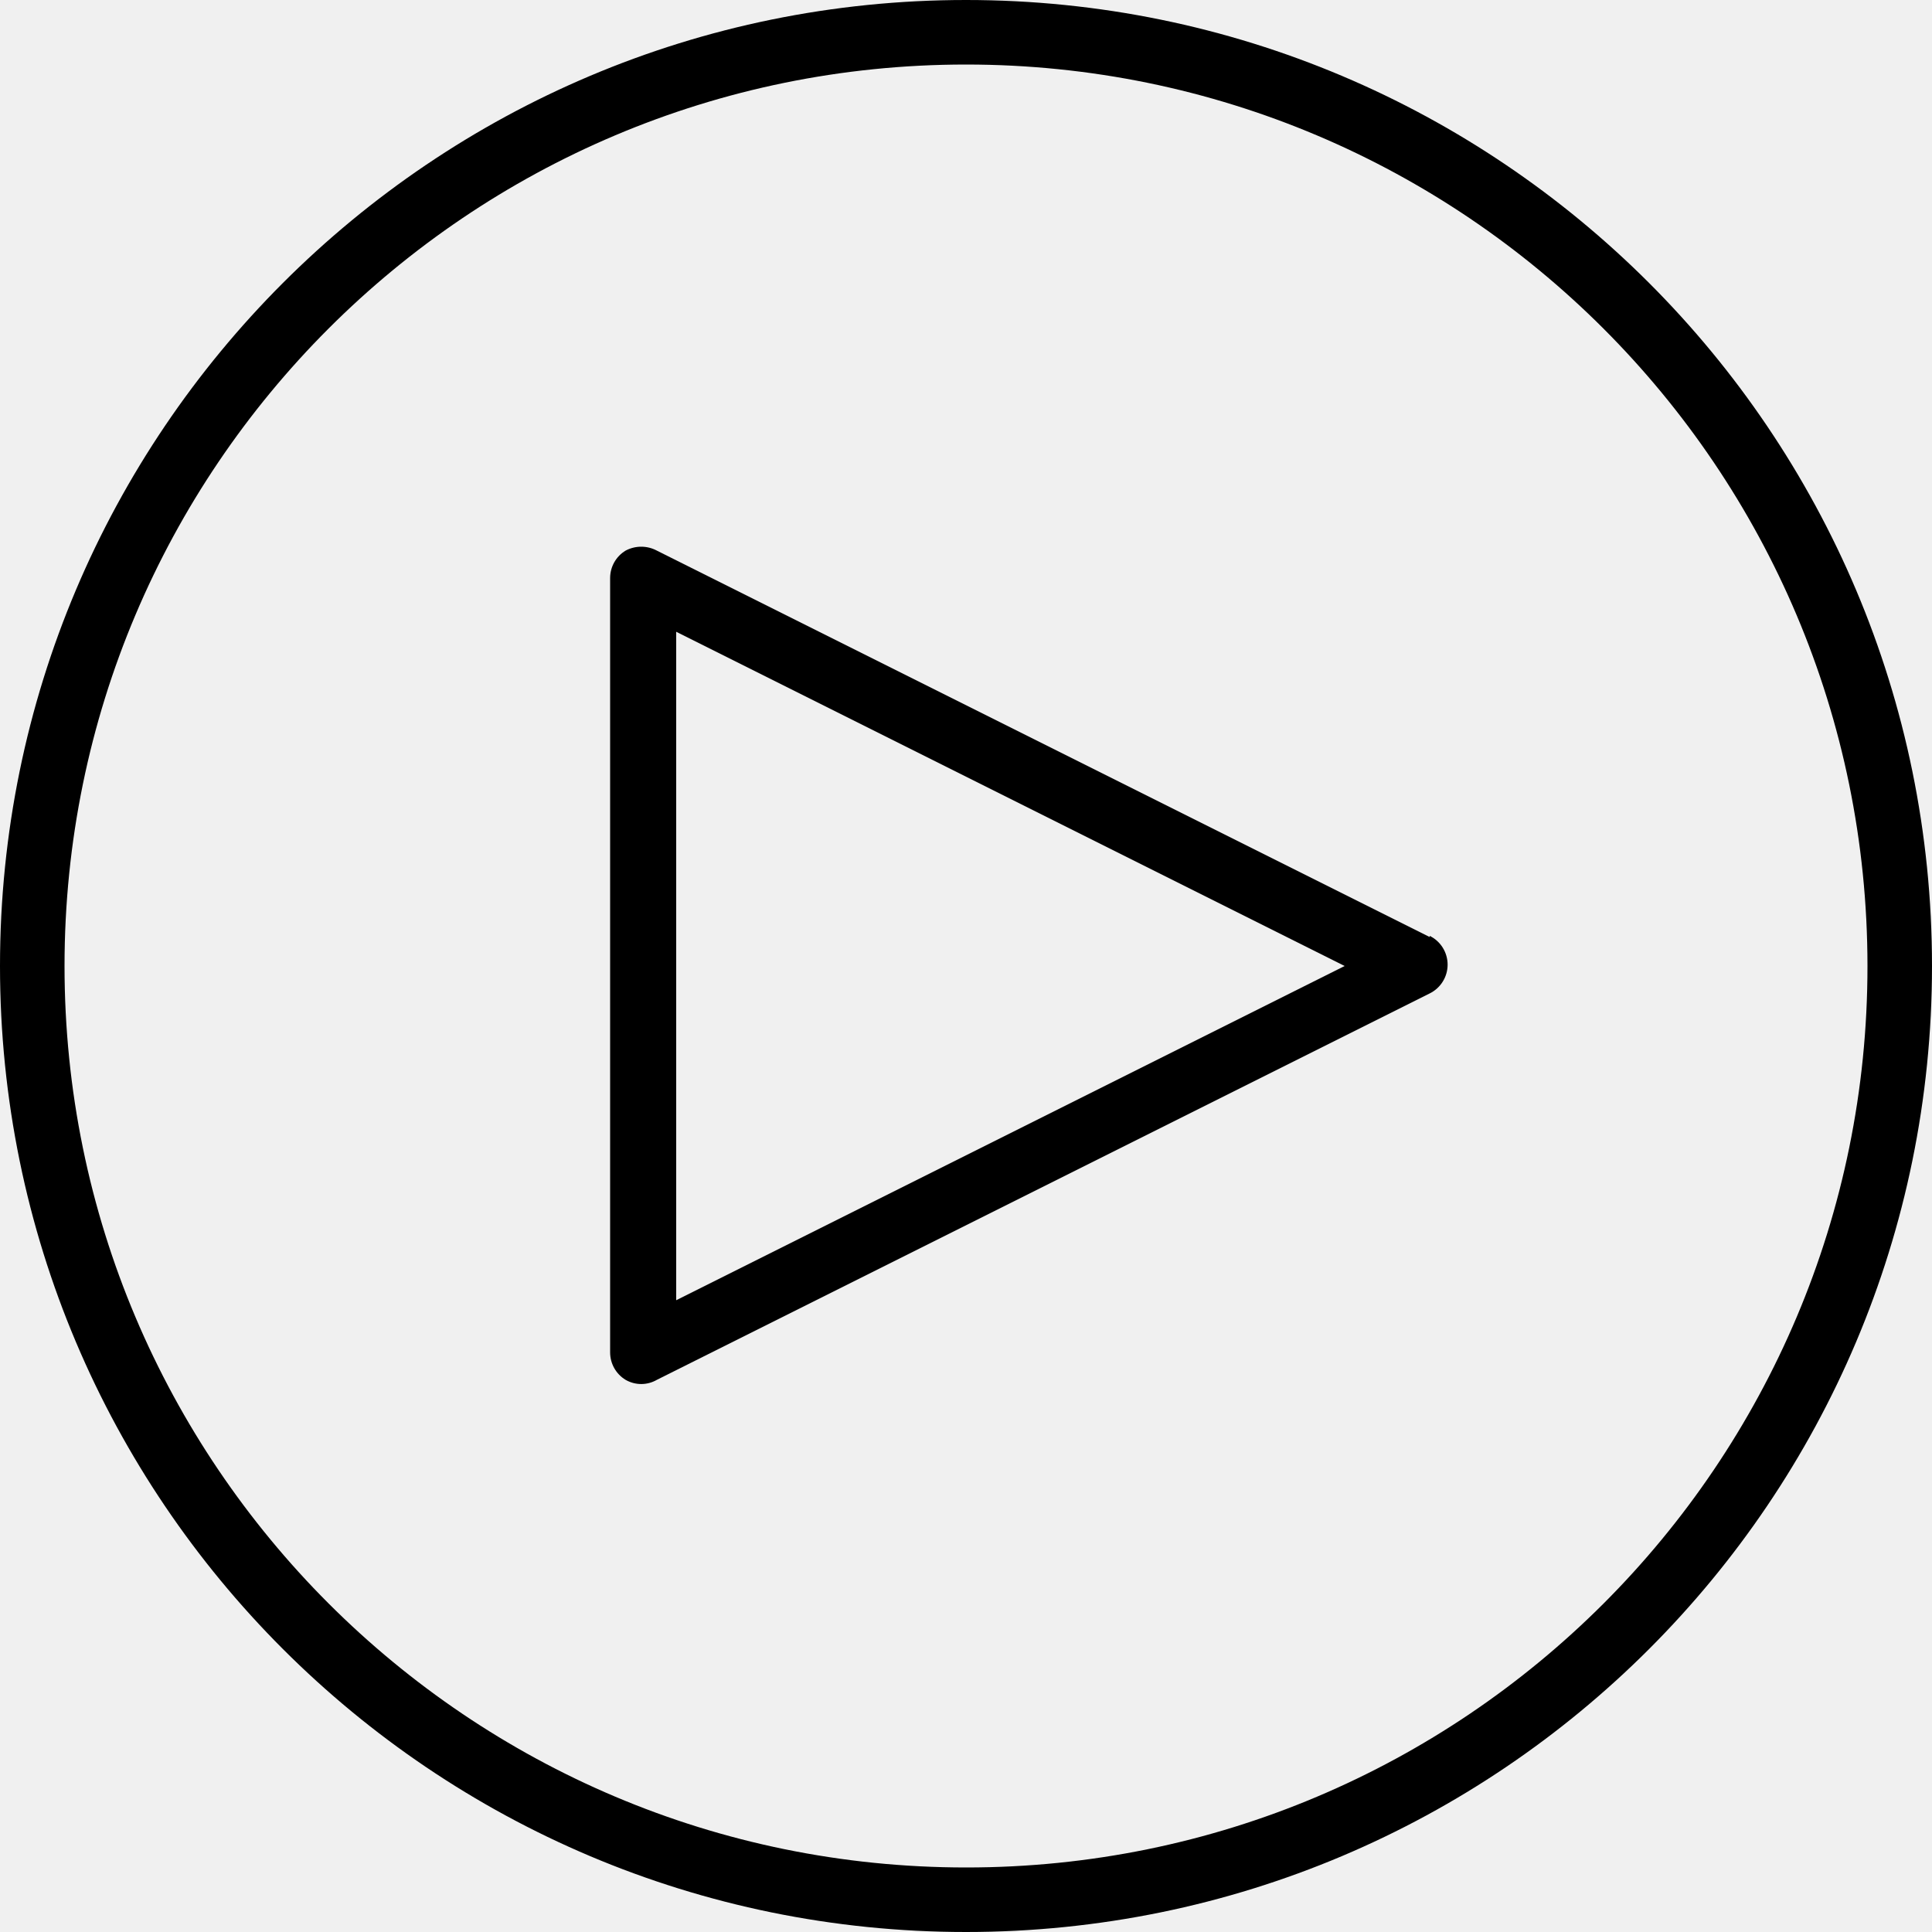
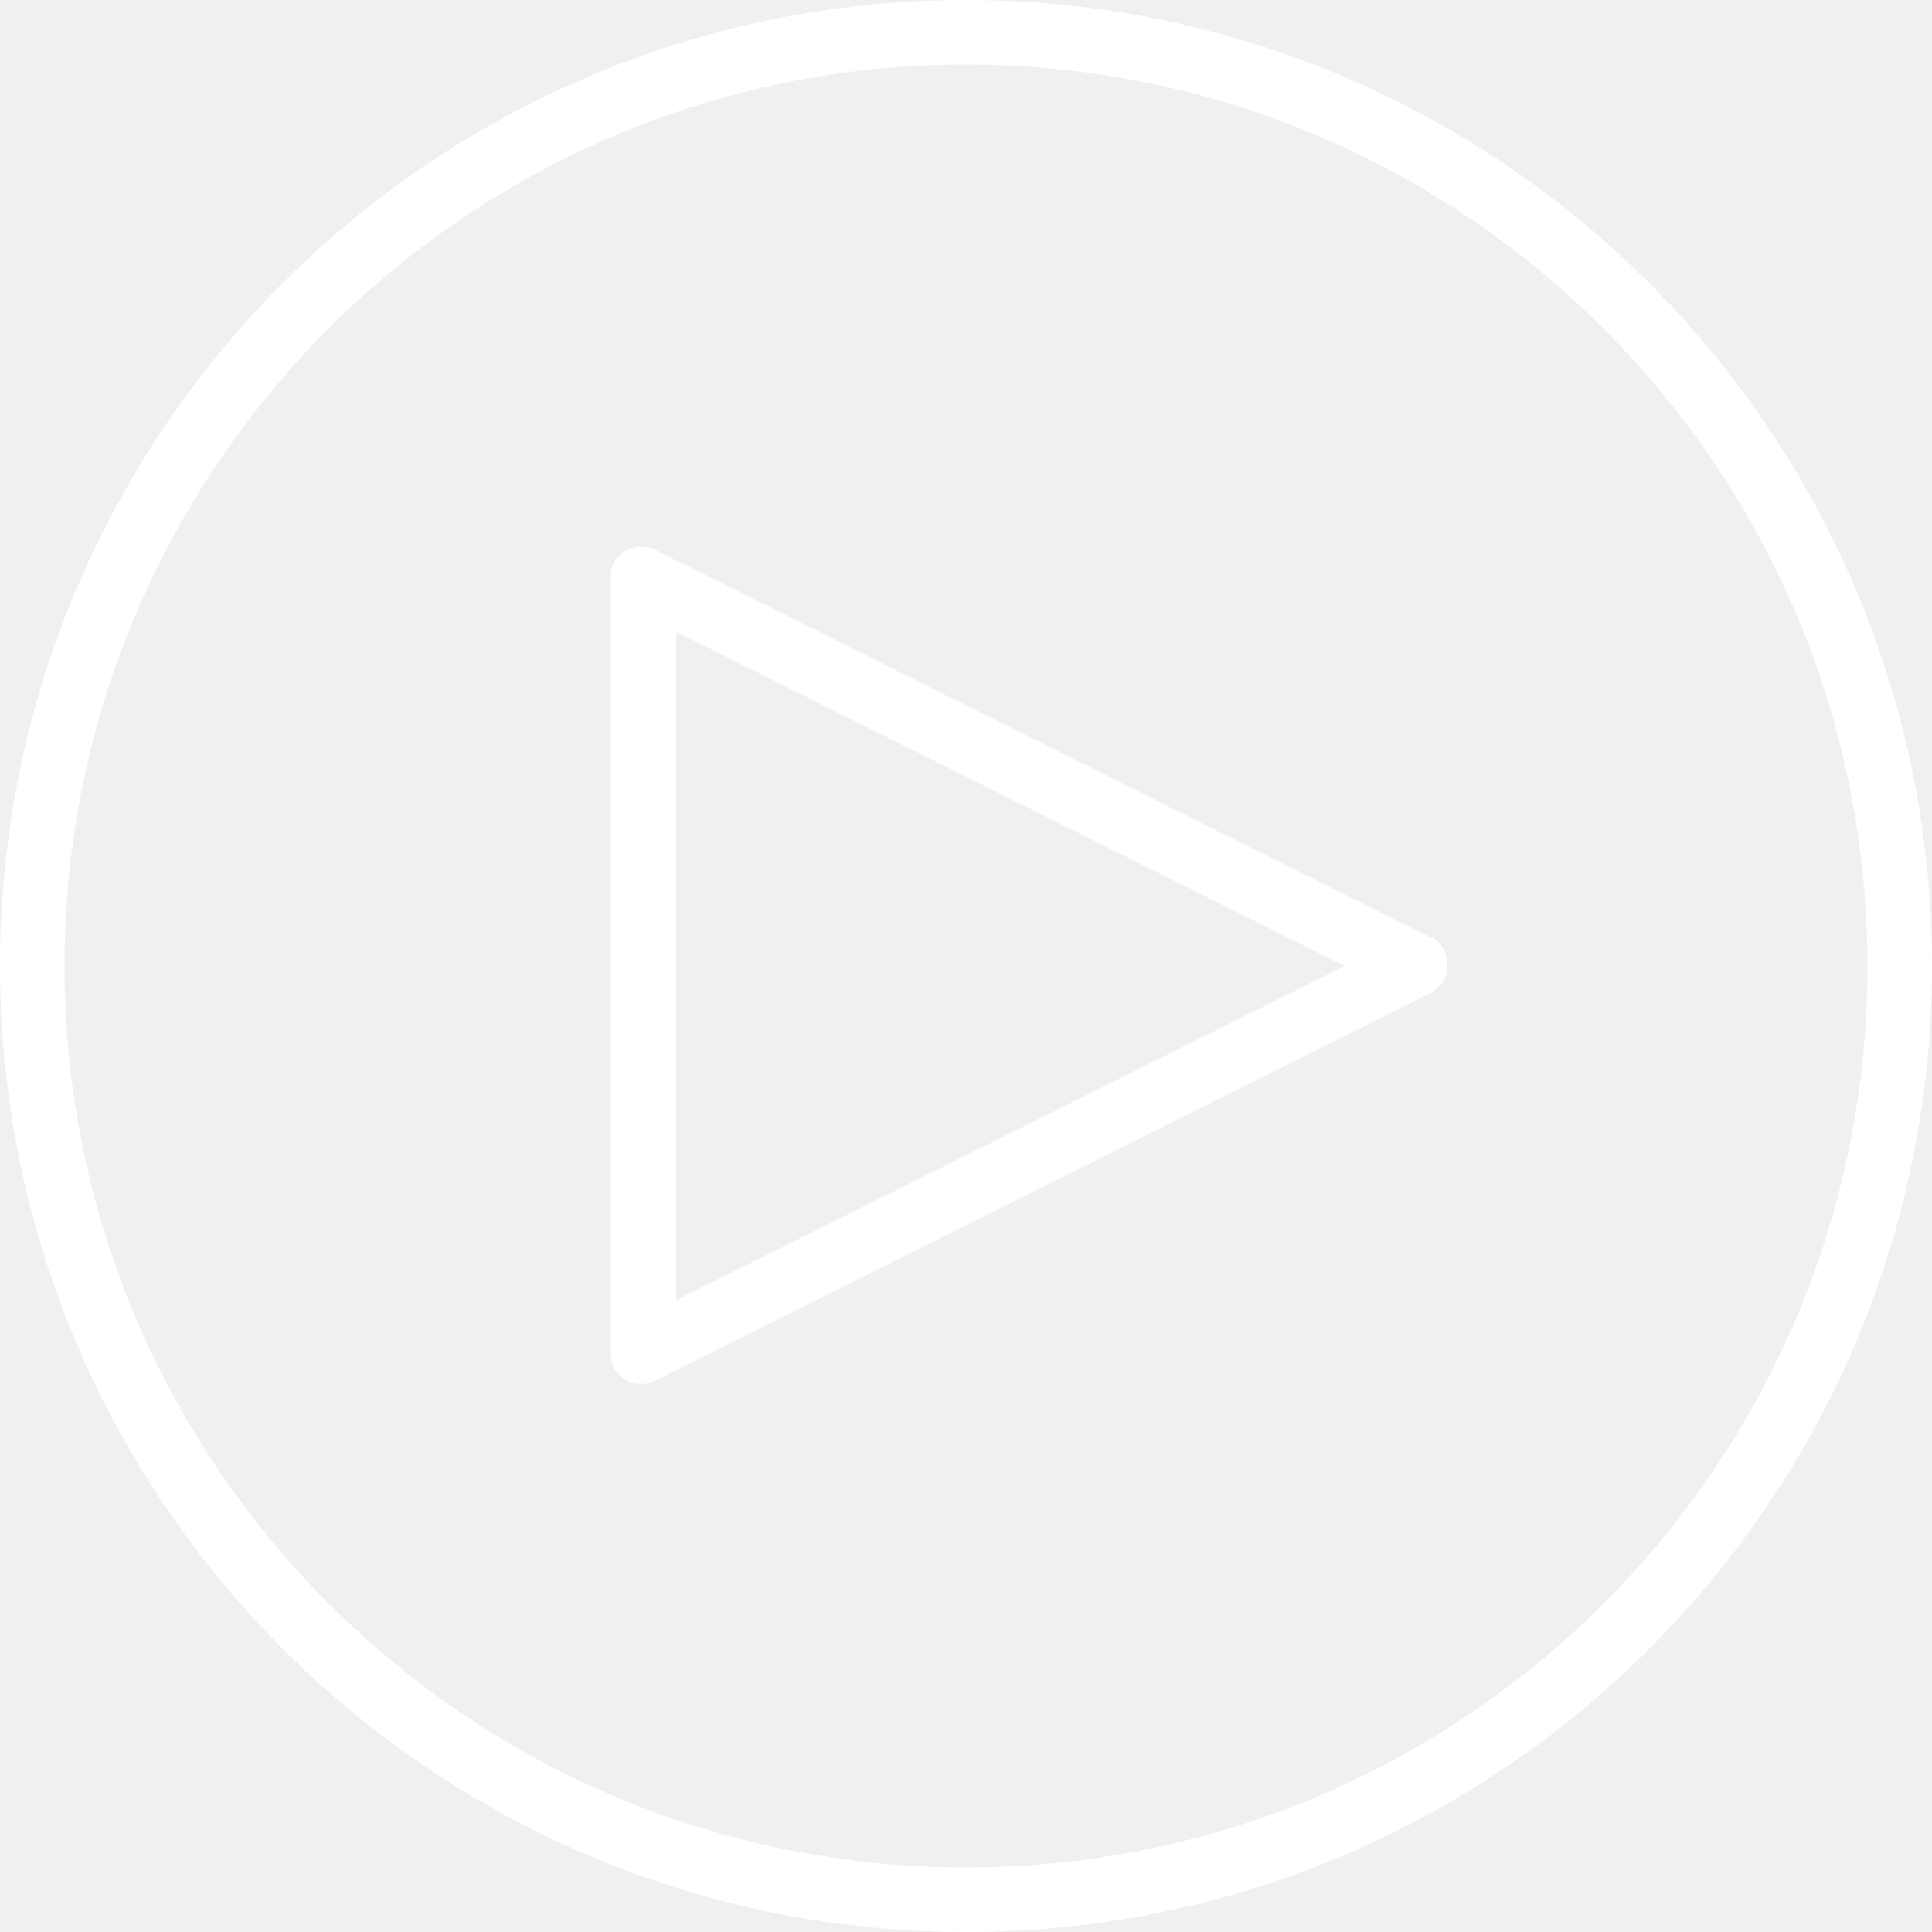
- <svg xmlns="http://www.w3.org/2000/svg" id="Layer_1" data-name="Layer 1" viewBox="0 0 50 50">
+ <svg xmlns="http://www.w3.org/2000/svg" fill="white" width="50" height="50" viewBox="0 0 50 50">
  <path d="M25,0A25,25,0,1,0,50,25,25,25,0,0,0,25,0Zm0,48.33A23.33,23.33,0,1,1,48.33,25,23.32,23.32,0,0,1,25,48.33Z" />
  <path d="M37,24.25l-20-10a.86.86,0,0,0-.81,0,.83.83,0,0,0-.4.71V35a.83.83,0,0,0,.4.71.81.81,0,0,0,.81,0l20-10a.83.83,0,0,0,0-1.49ZM17.5,33.65V16.35L34.8,25Z" />
</svg>
